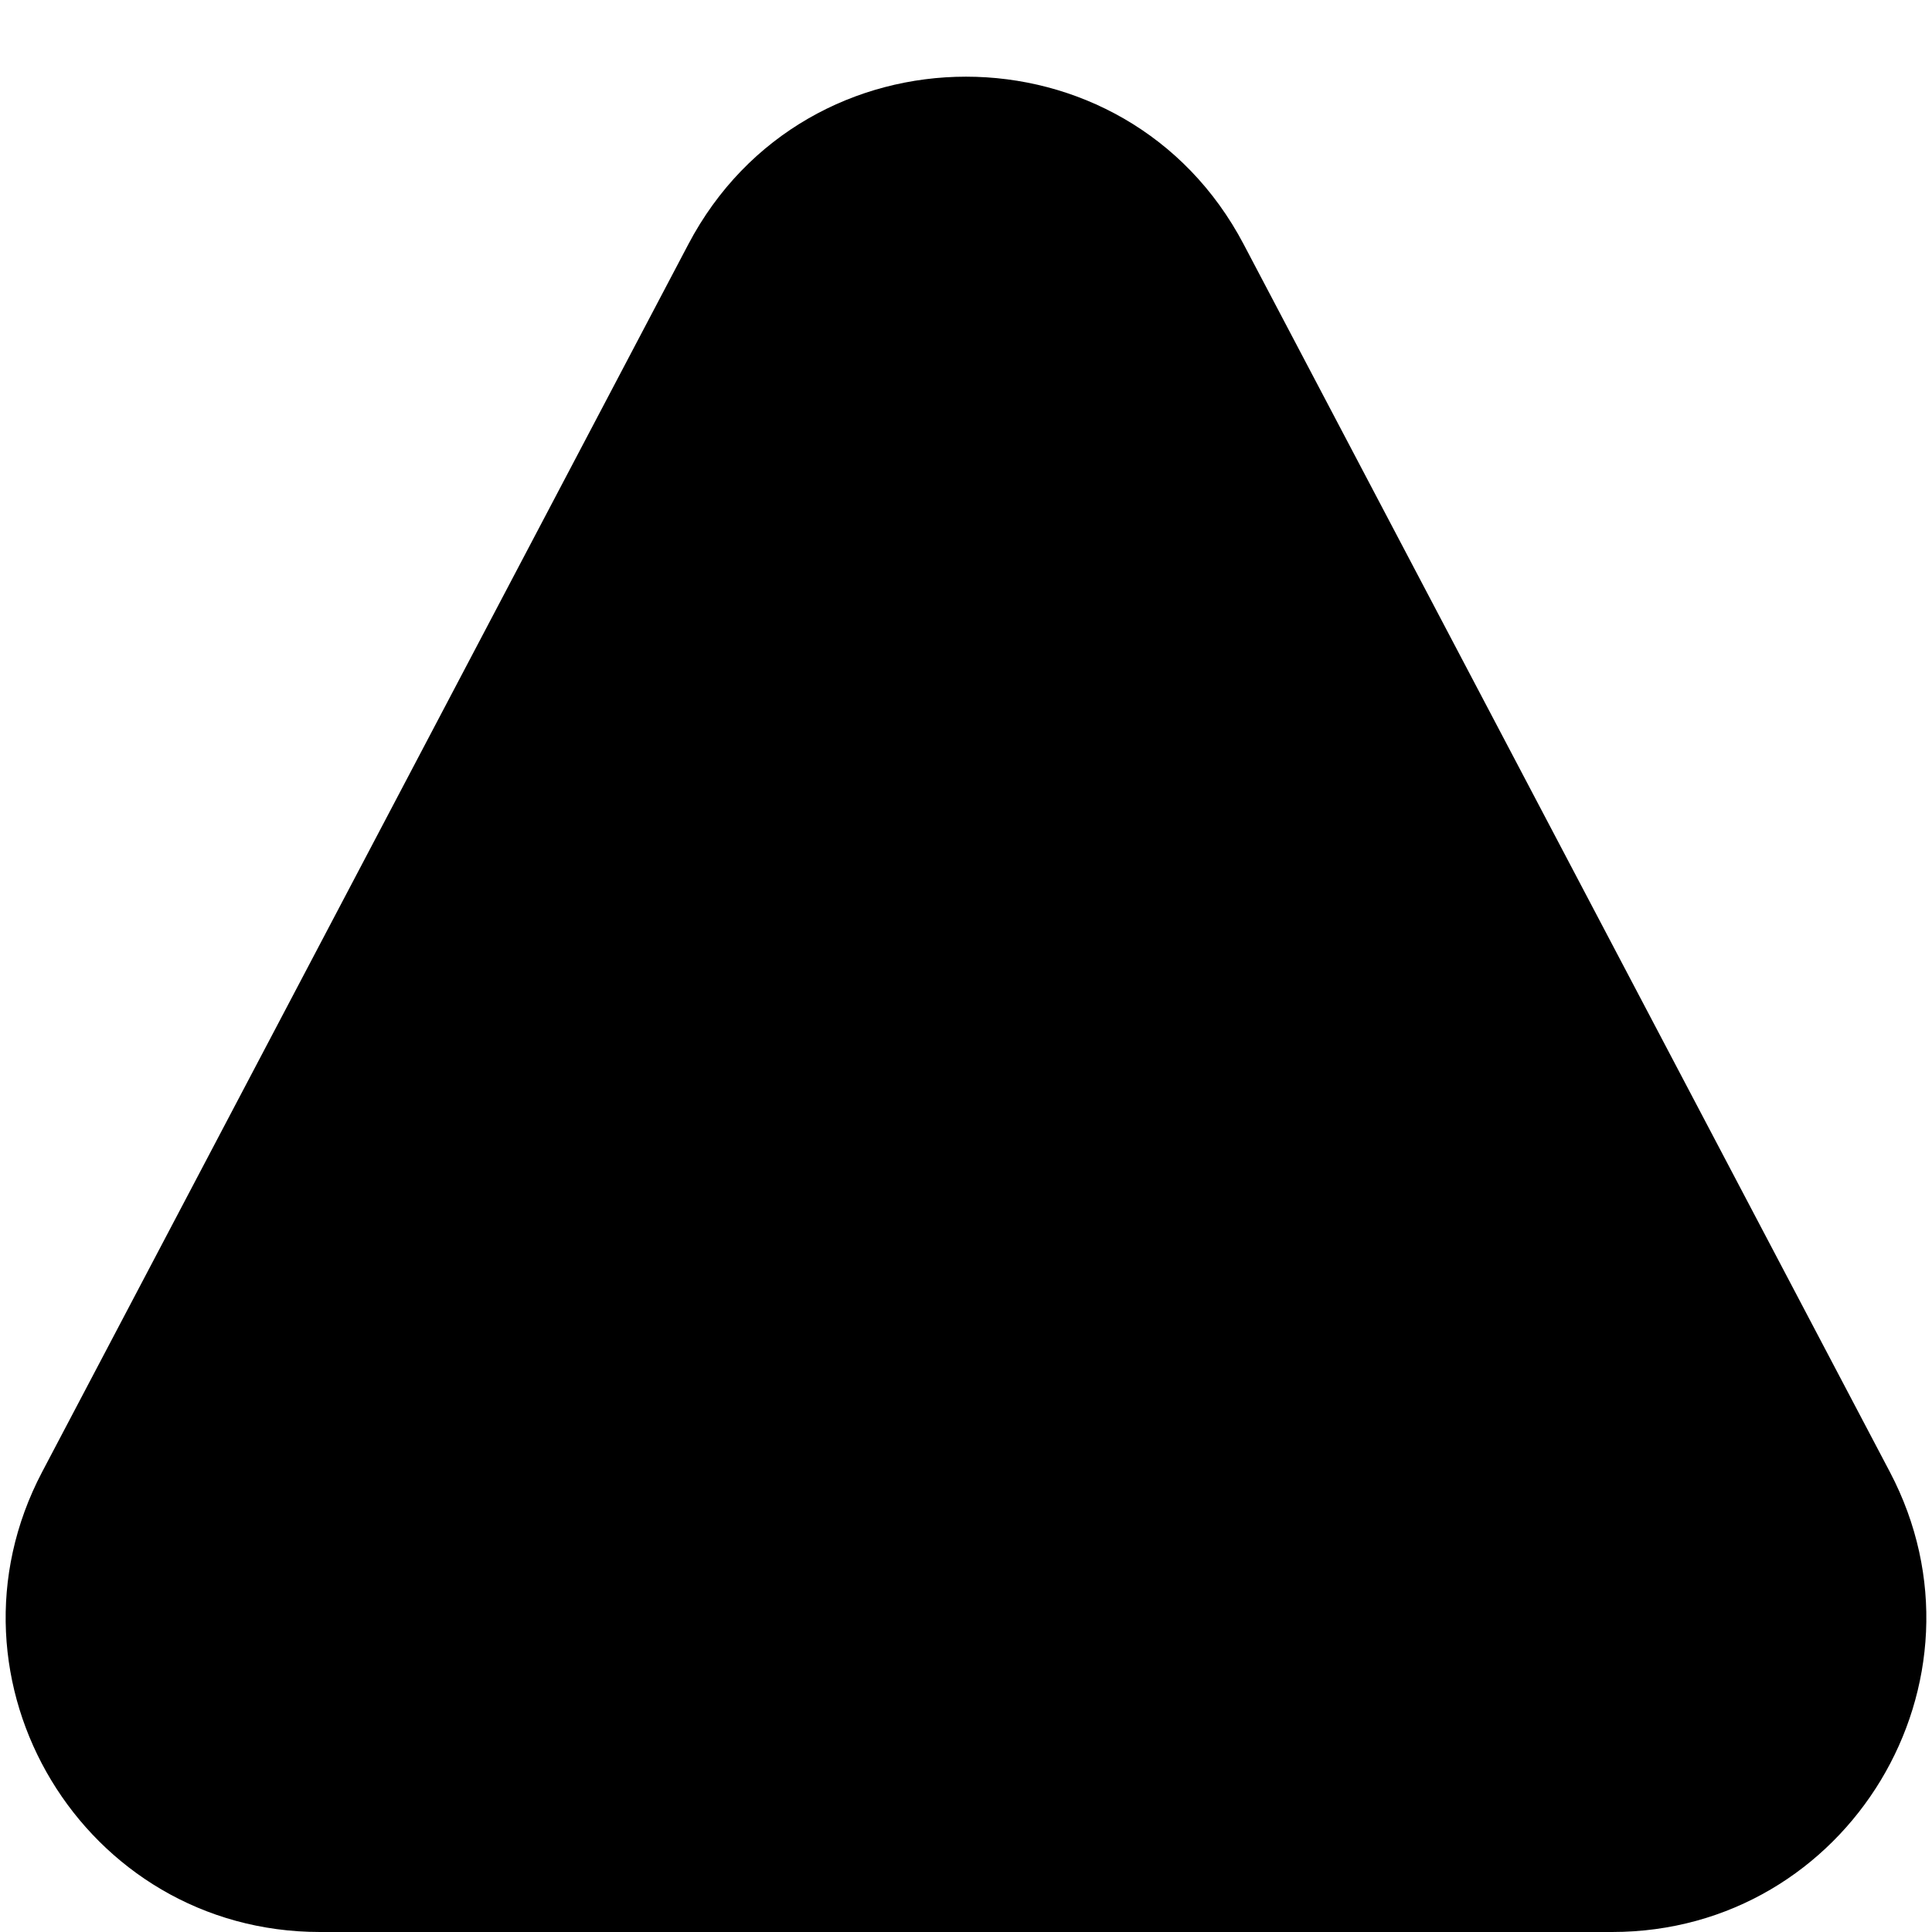
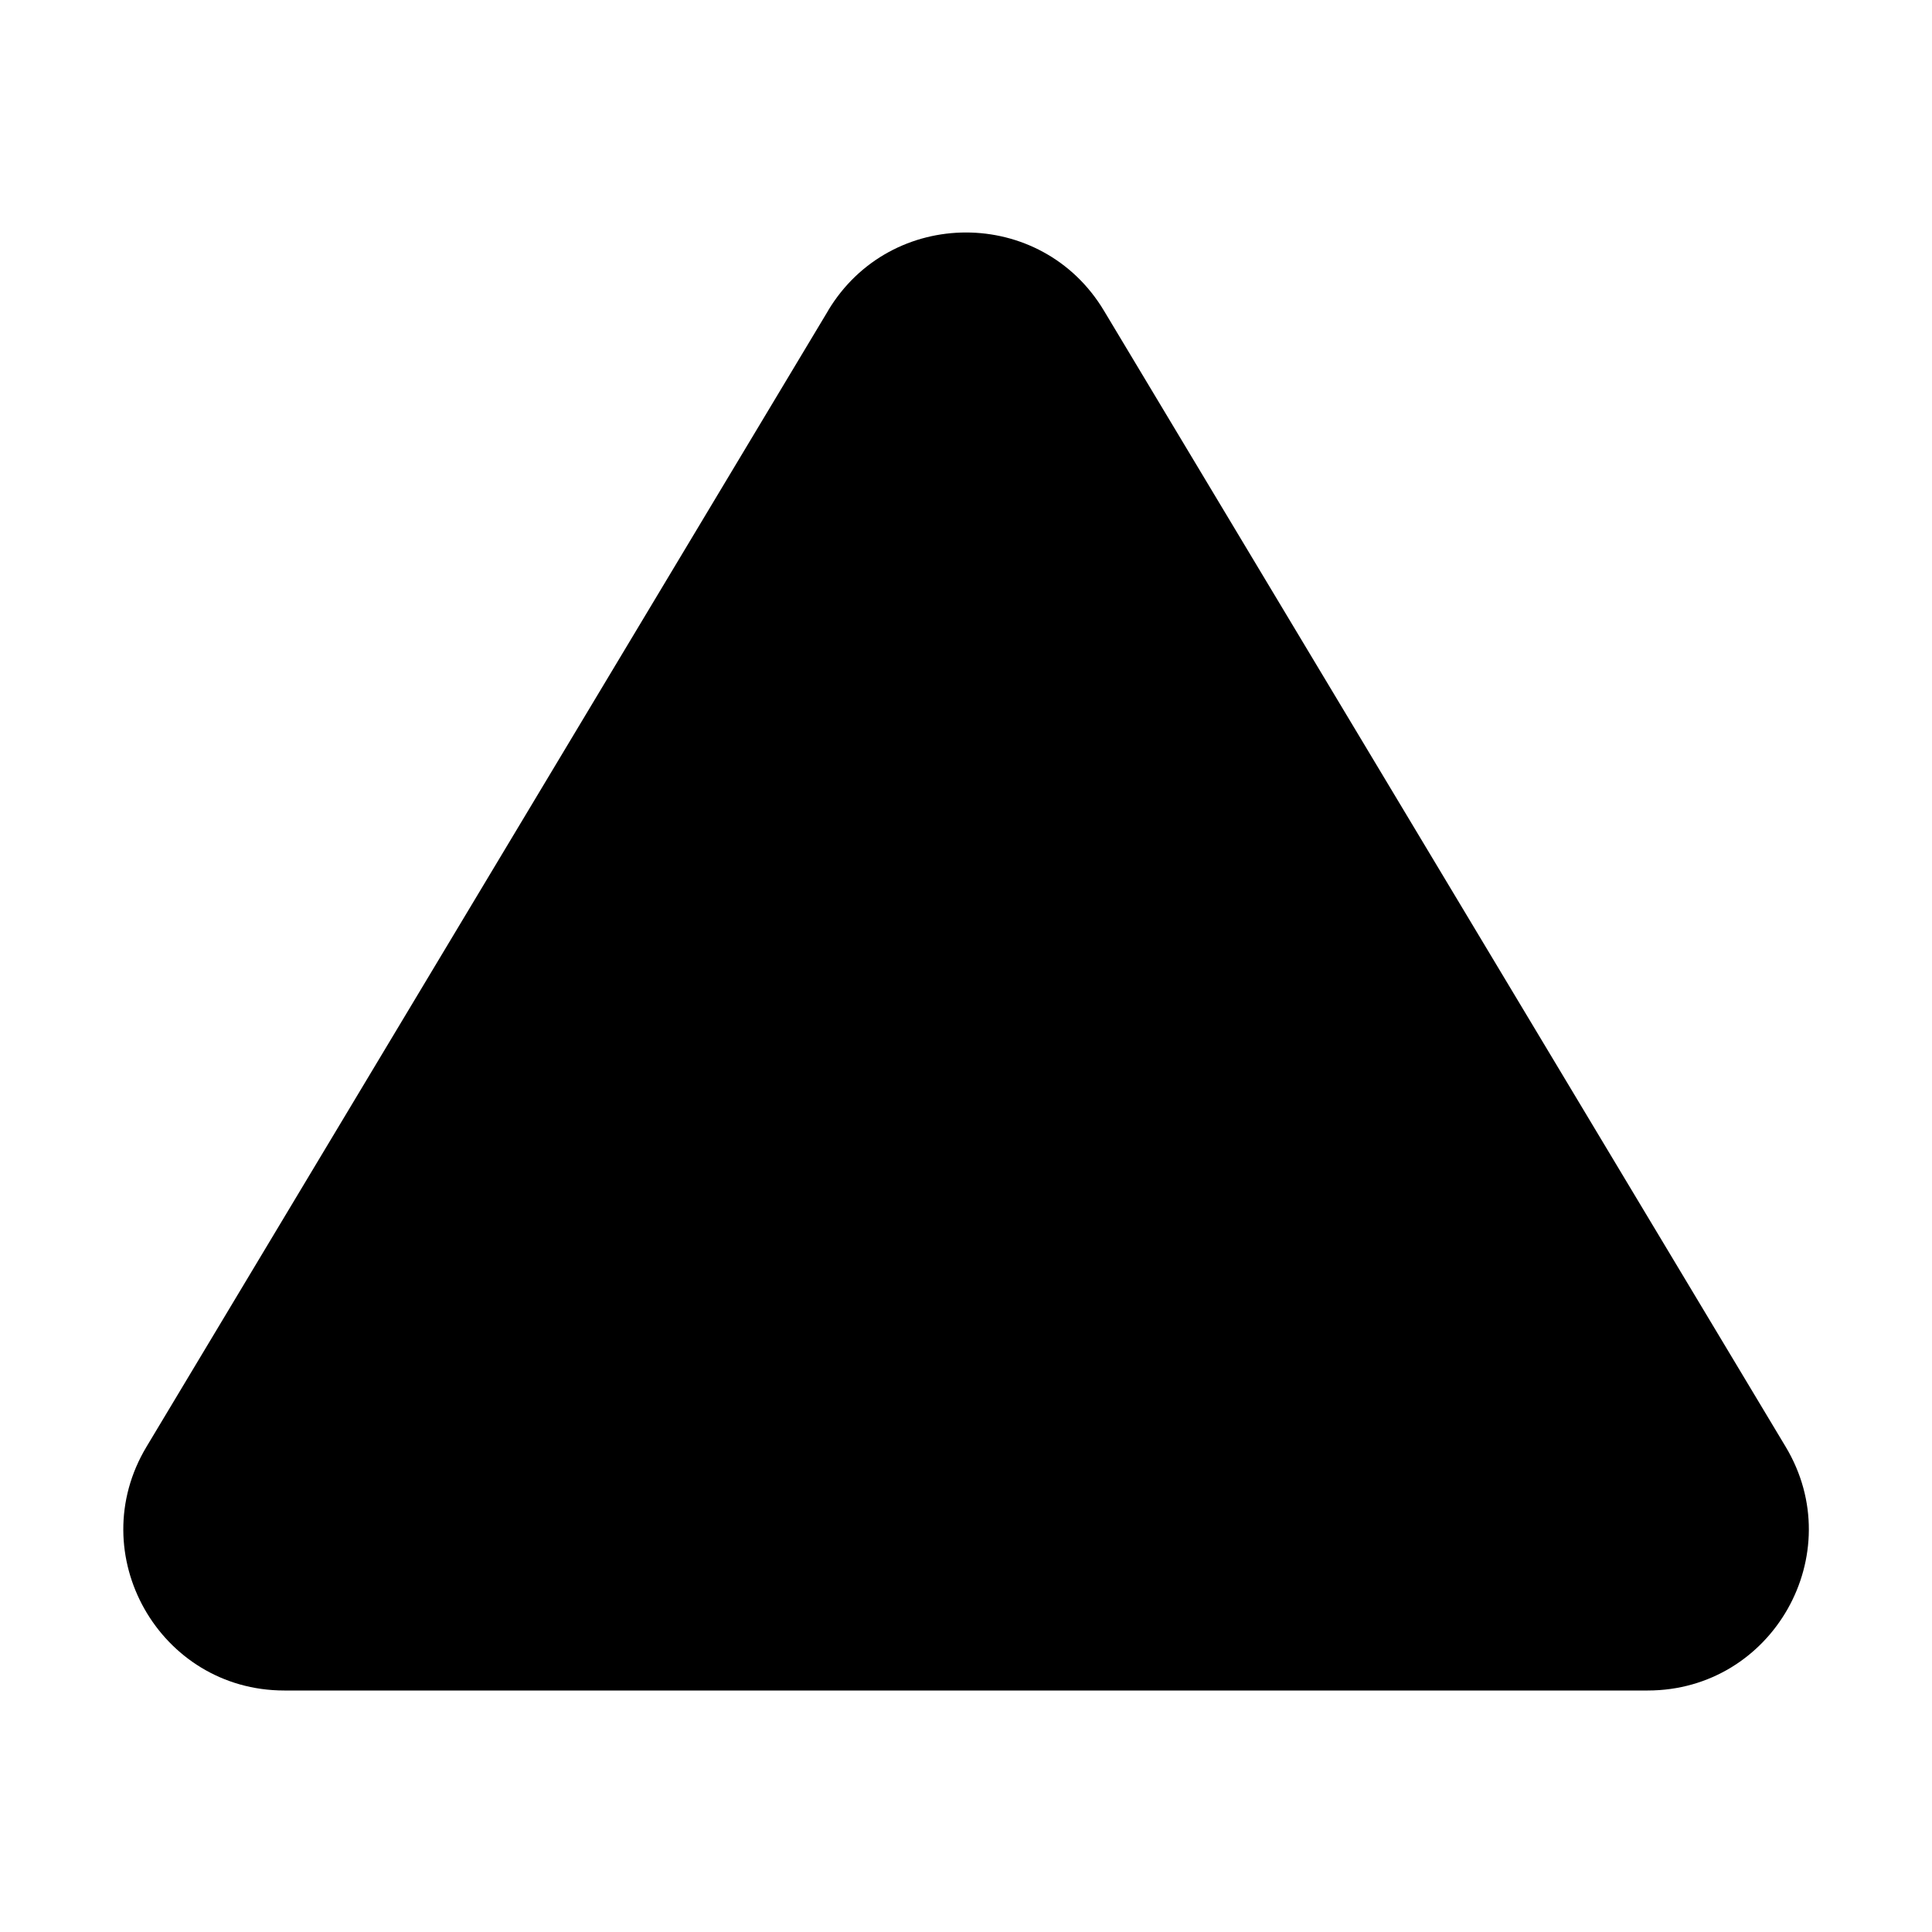
<svg xmlns="http://www.w3.org/2000/svg" width="12" height="12" viewBox="0 0 12 12" fill="none" data-fui-icon="TriangleFilled12">
-   <path d="M4.275 1.518c.73-1.389 2.72-1.389 3.45 0l4.013 7.624C12.421 10.44 11.48 12 10.013 12H1.988C.52 12-.421 10.44.262 9.142l4.013-7.624z" fill="currentColor" />
+   <path d="M5.143 1.93c.388-.648 1.326-.648 1.714 0l4.234 7.056c.4.666-.08 1.514-.857 1.514H1.766C.99 10.5.51 9.652.91 8.986l4.234-7.057z" fill="currentColor" />
</svg>
